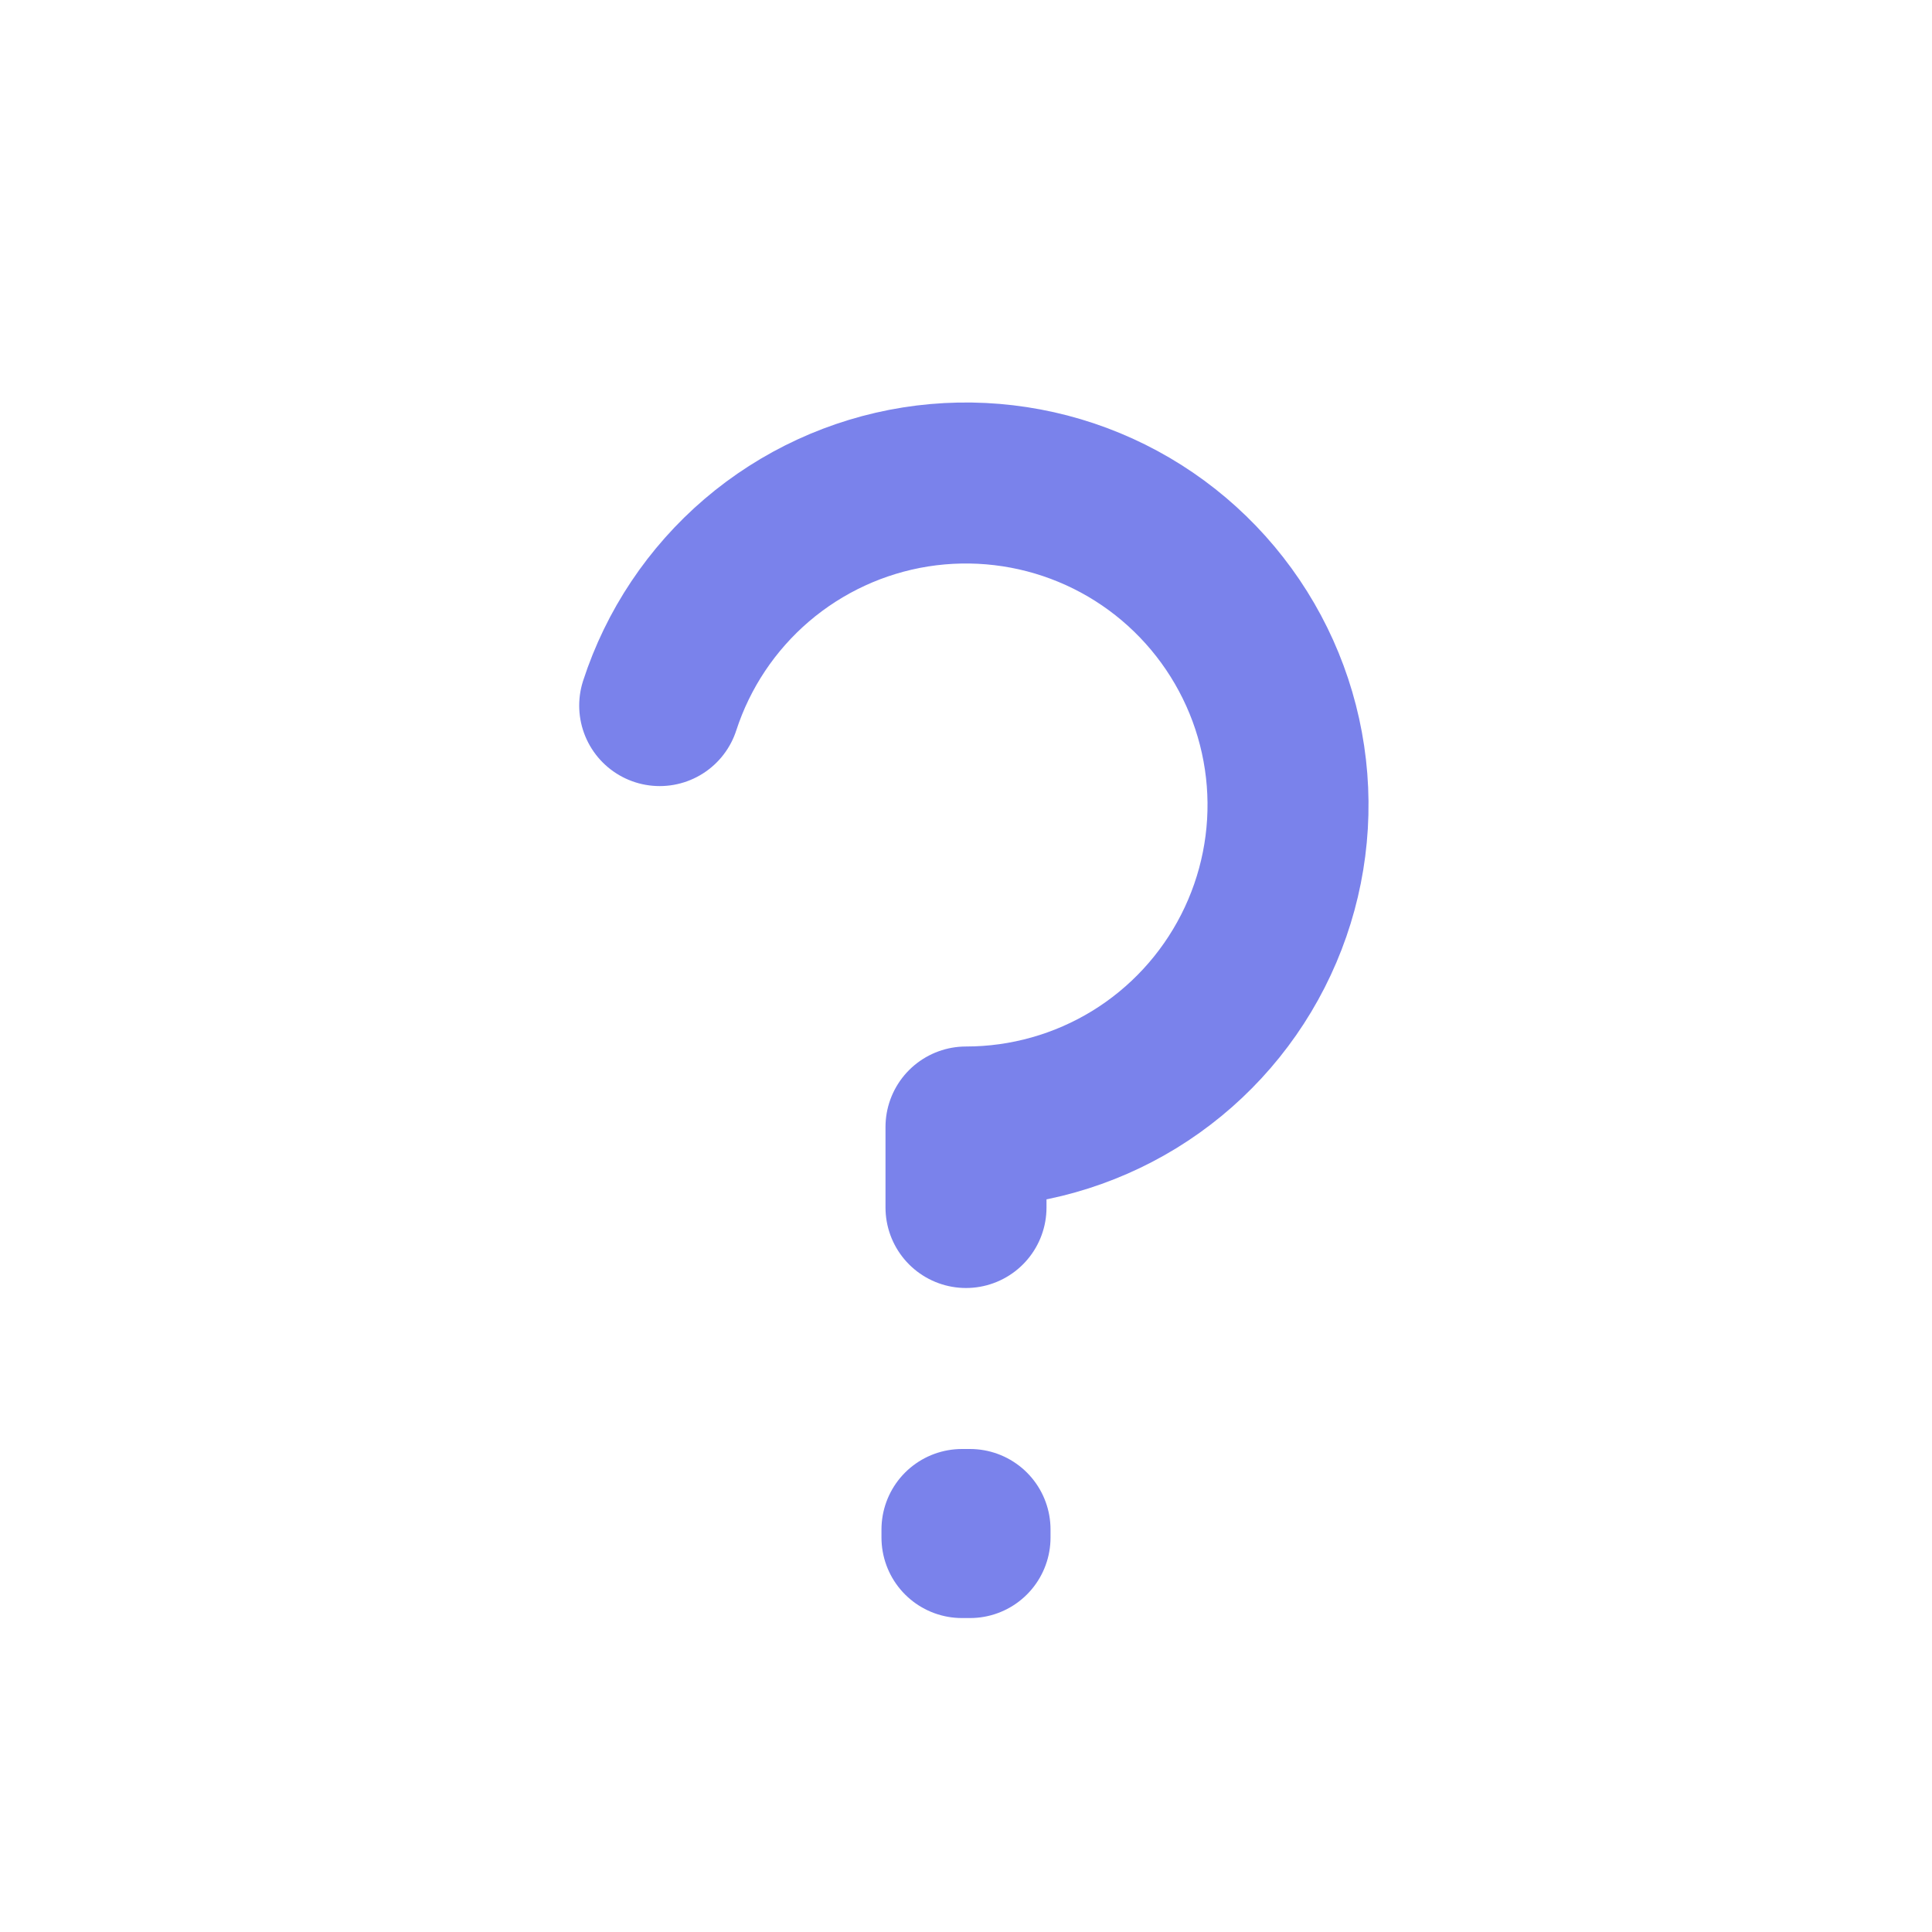
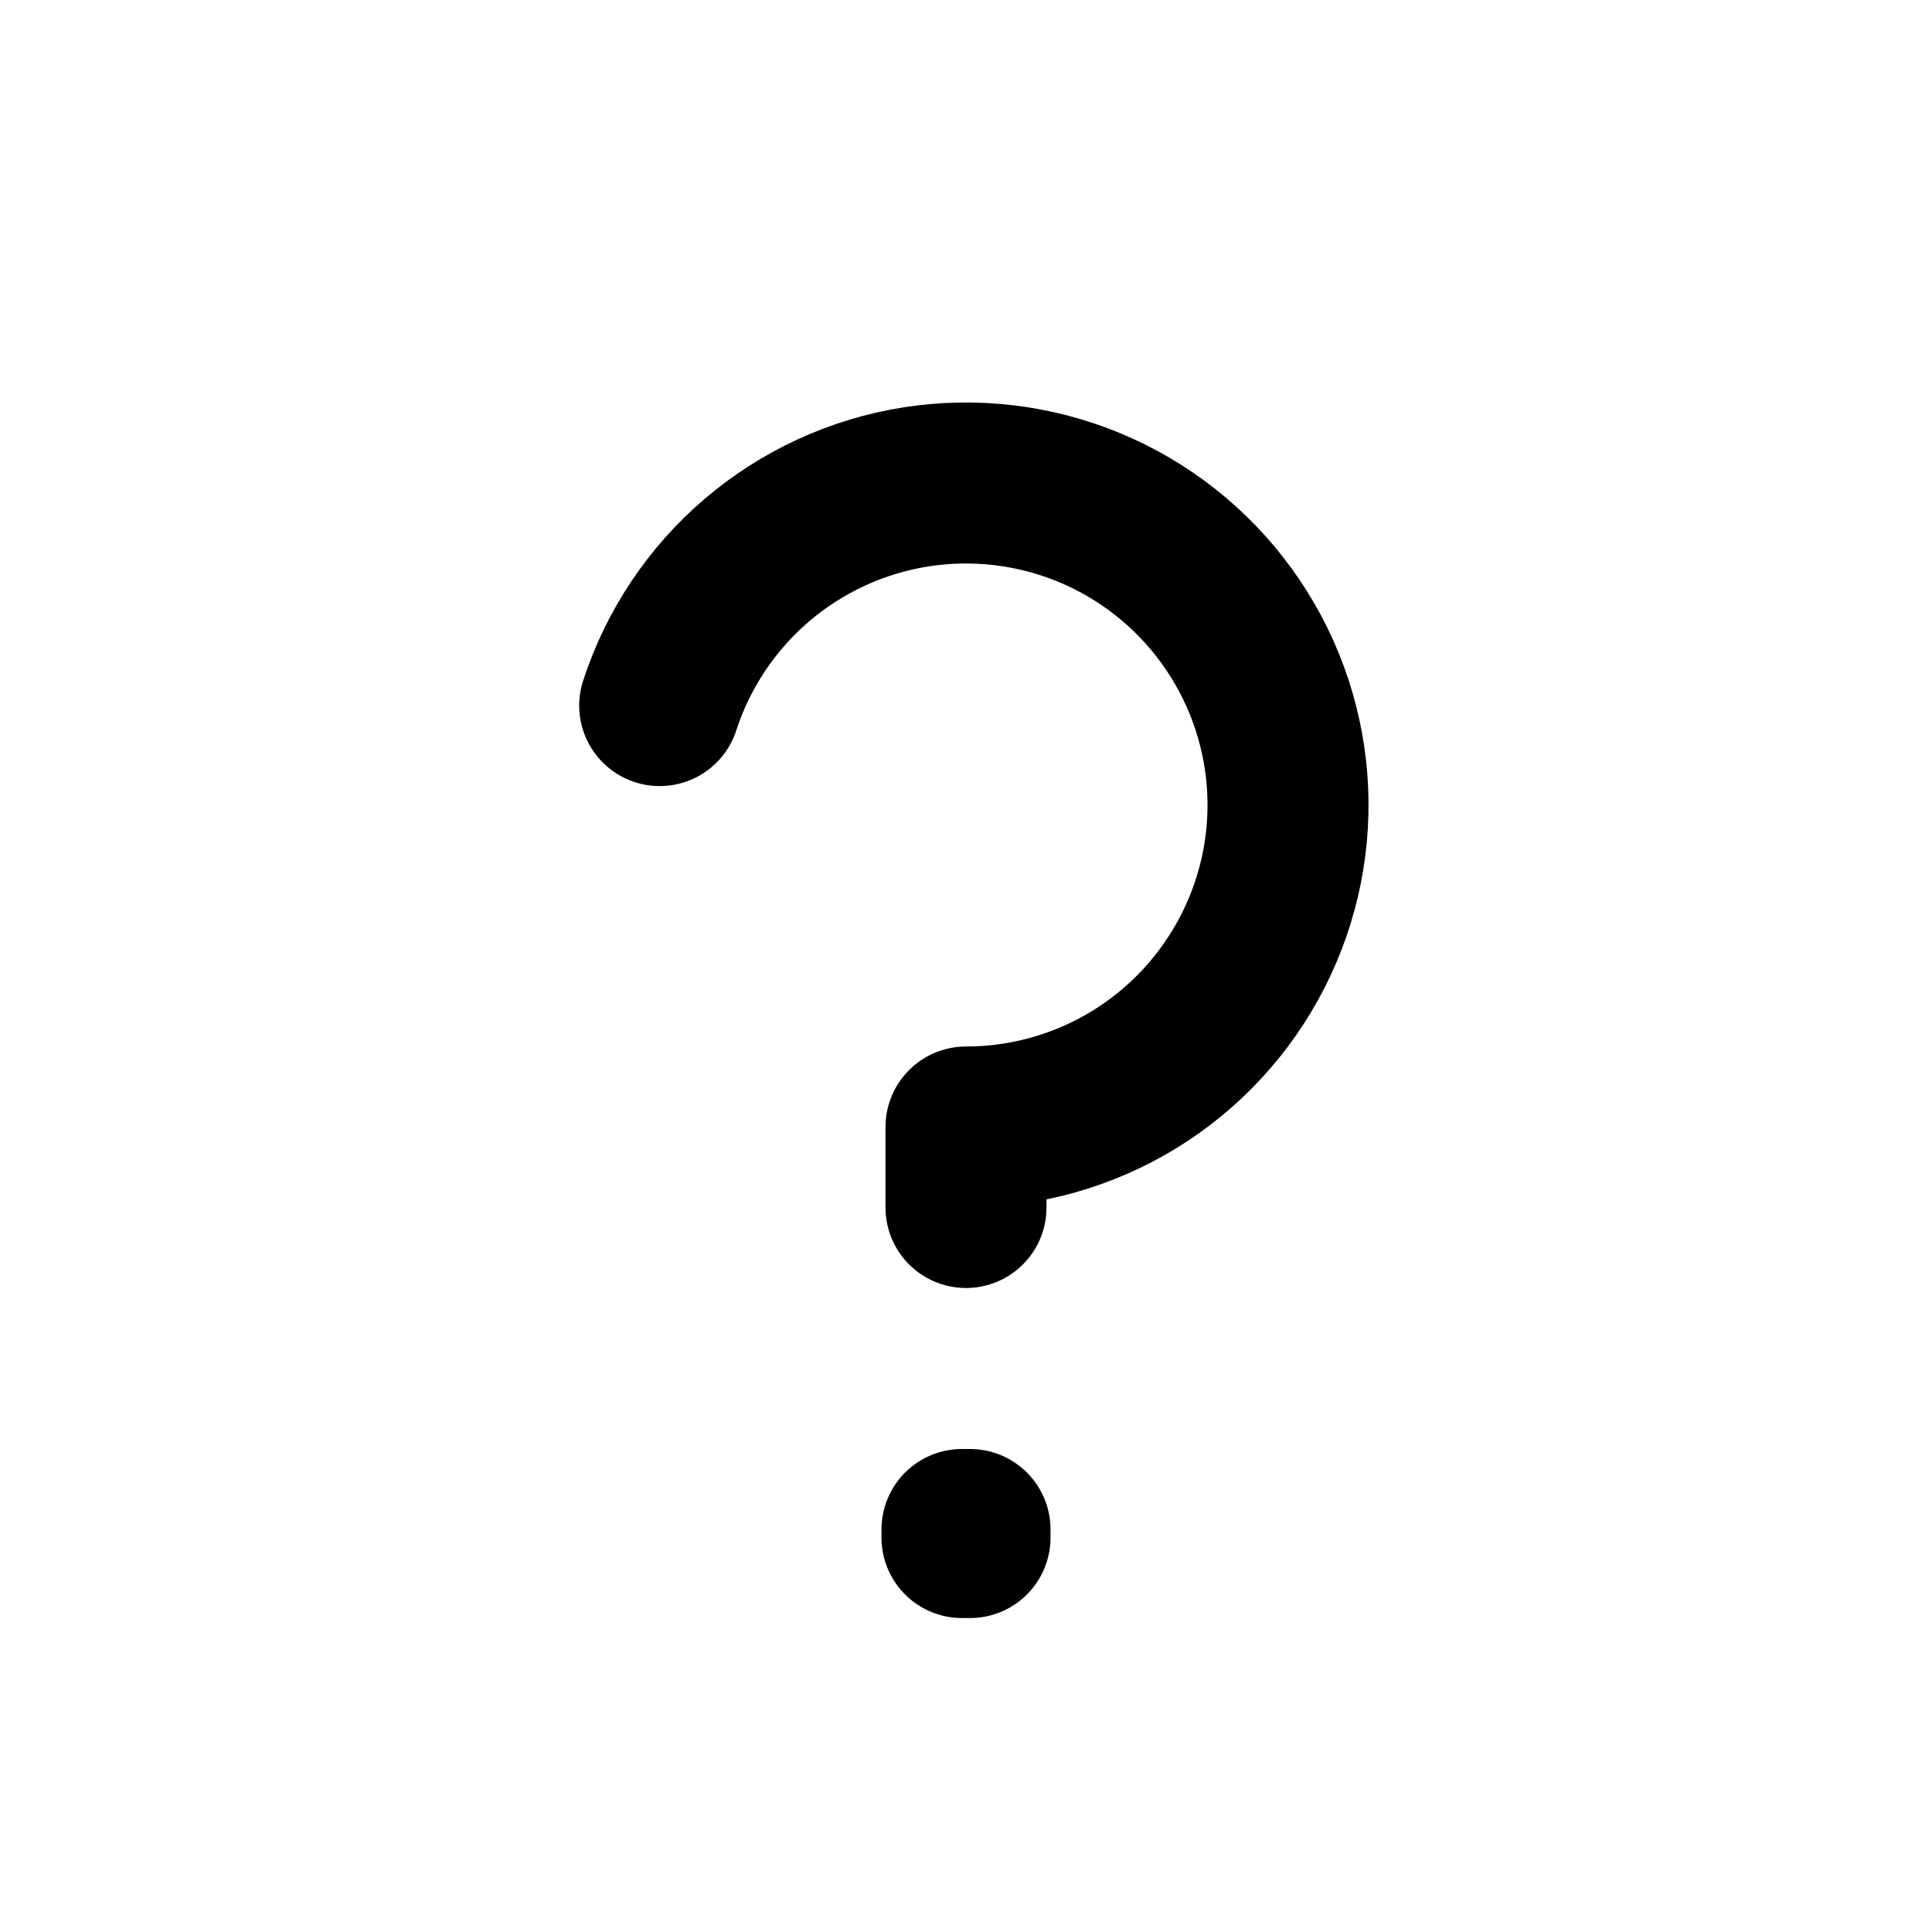
<svg xmlns="http://www.w3.org/2000/svg" width="24" height="24" viewBox="0 0 24 24" fill="none">
-   <path d="M8.195 8.765C8.423 8.063 8.841 7.438 9.401 6.959C9.962 6.48 10.644 6.165 11.373 6.049C12.102 5.934 12.849 6.022 13.53 6.304C14.212 6.586 14.802 7.052 15.235 7.648C15.669 8.245 15.93 8.95 15.988 9.686C16.046 10.421 15.899 11.158 15.564 11.815C15.229 12.473 14.719 13.025 14.09 13.411C13.461 13.796 12.738 14 12 14V15M12.05 19V19.1L11.95 19.1V19H12.05Z" stroke="#7A82EB" stroke-width="2" stroke-linecap="round" stroke-linejoin="round" />
+   <path d="M8.195 8.765C8.423 8.063 8.841 7.438 9.401 6.959C9.962 6.48 10.644 6.165 11.373 6.049C12.102 5.934 12.849 6.022 13.53 6.304C14.212 6.586 14.802 7.052 15.235 7.648C15.669 8.245 15.93 8.95 15.988 9.686C16.046 10.421 15.899 11.158 15.564 11.815C15.229 12.473 14.719 13.025 14.09 13.411C13.461 13.796 12.738 14 12 14V15M12.05 19V19.1L11.95 19.1V19H12.05Z" stroke="currentColor" stroke-width="2" stroke-linecap="round" stroke-linejoin="round" />
</svg>
